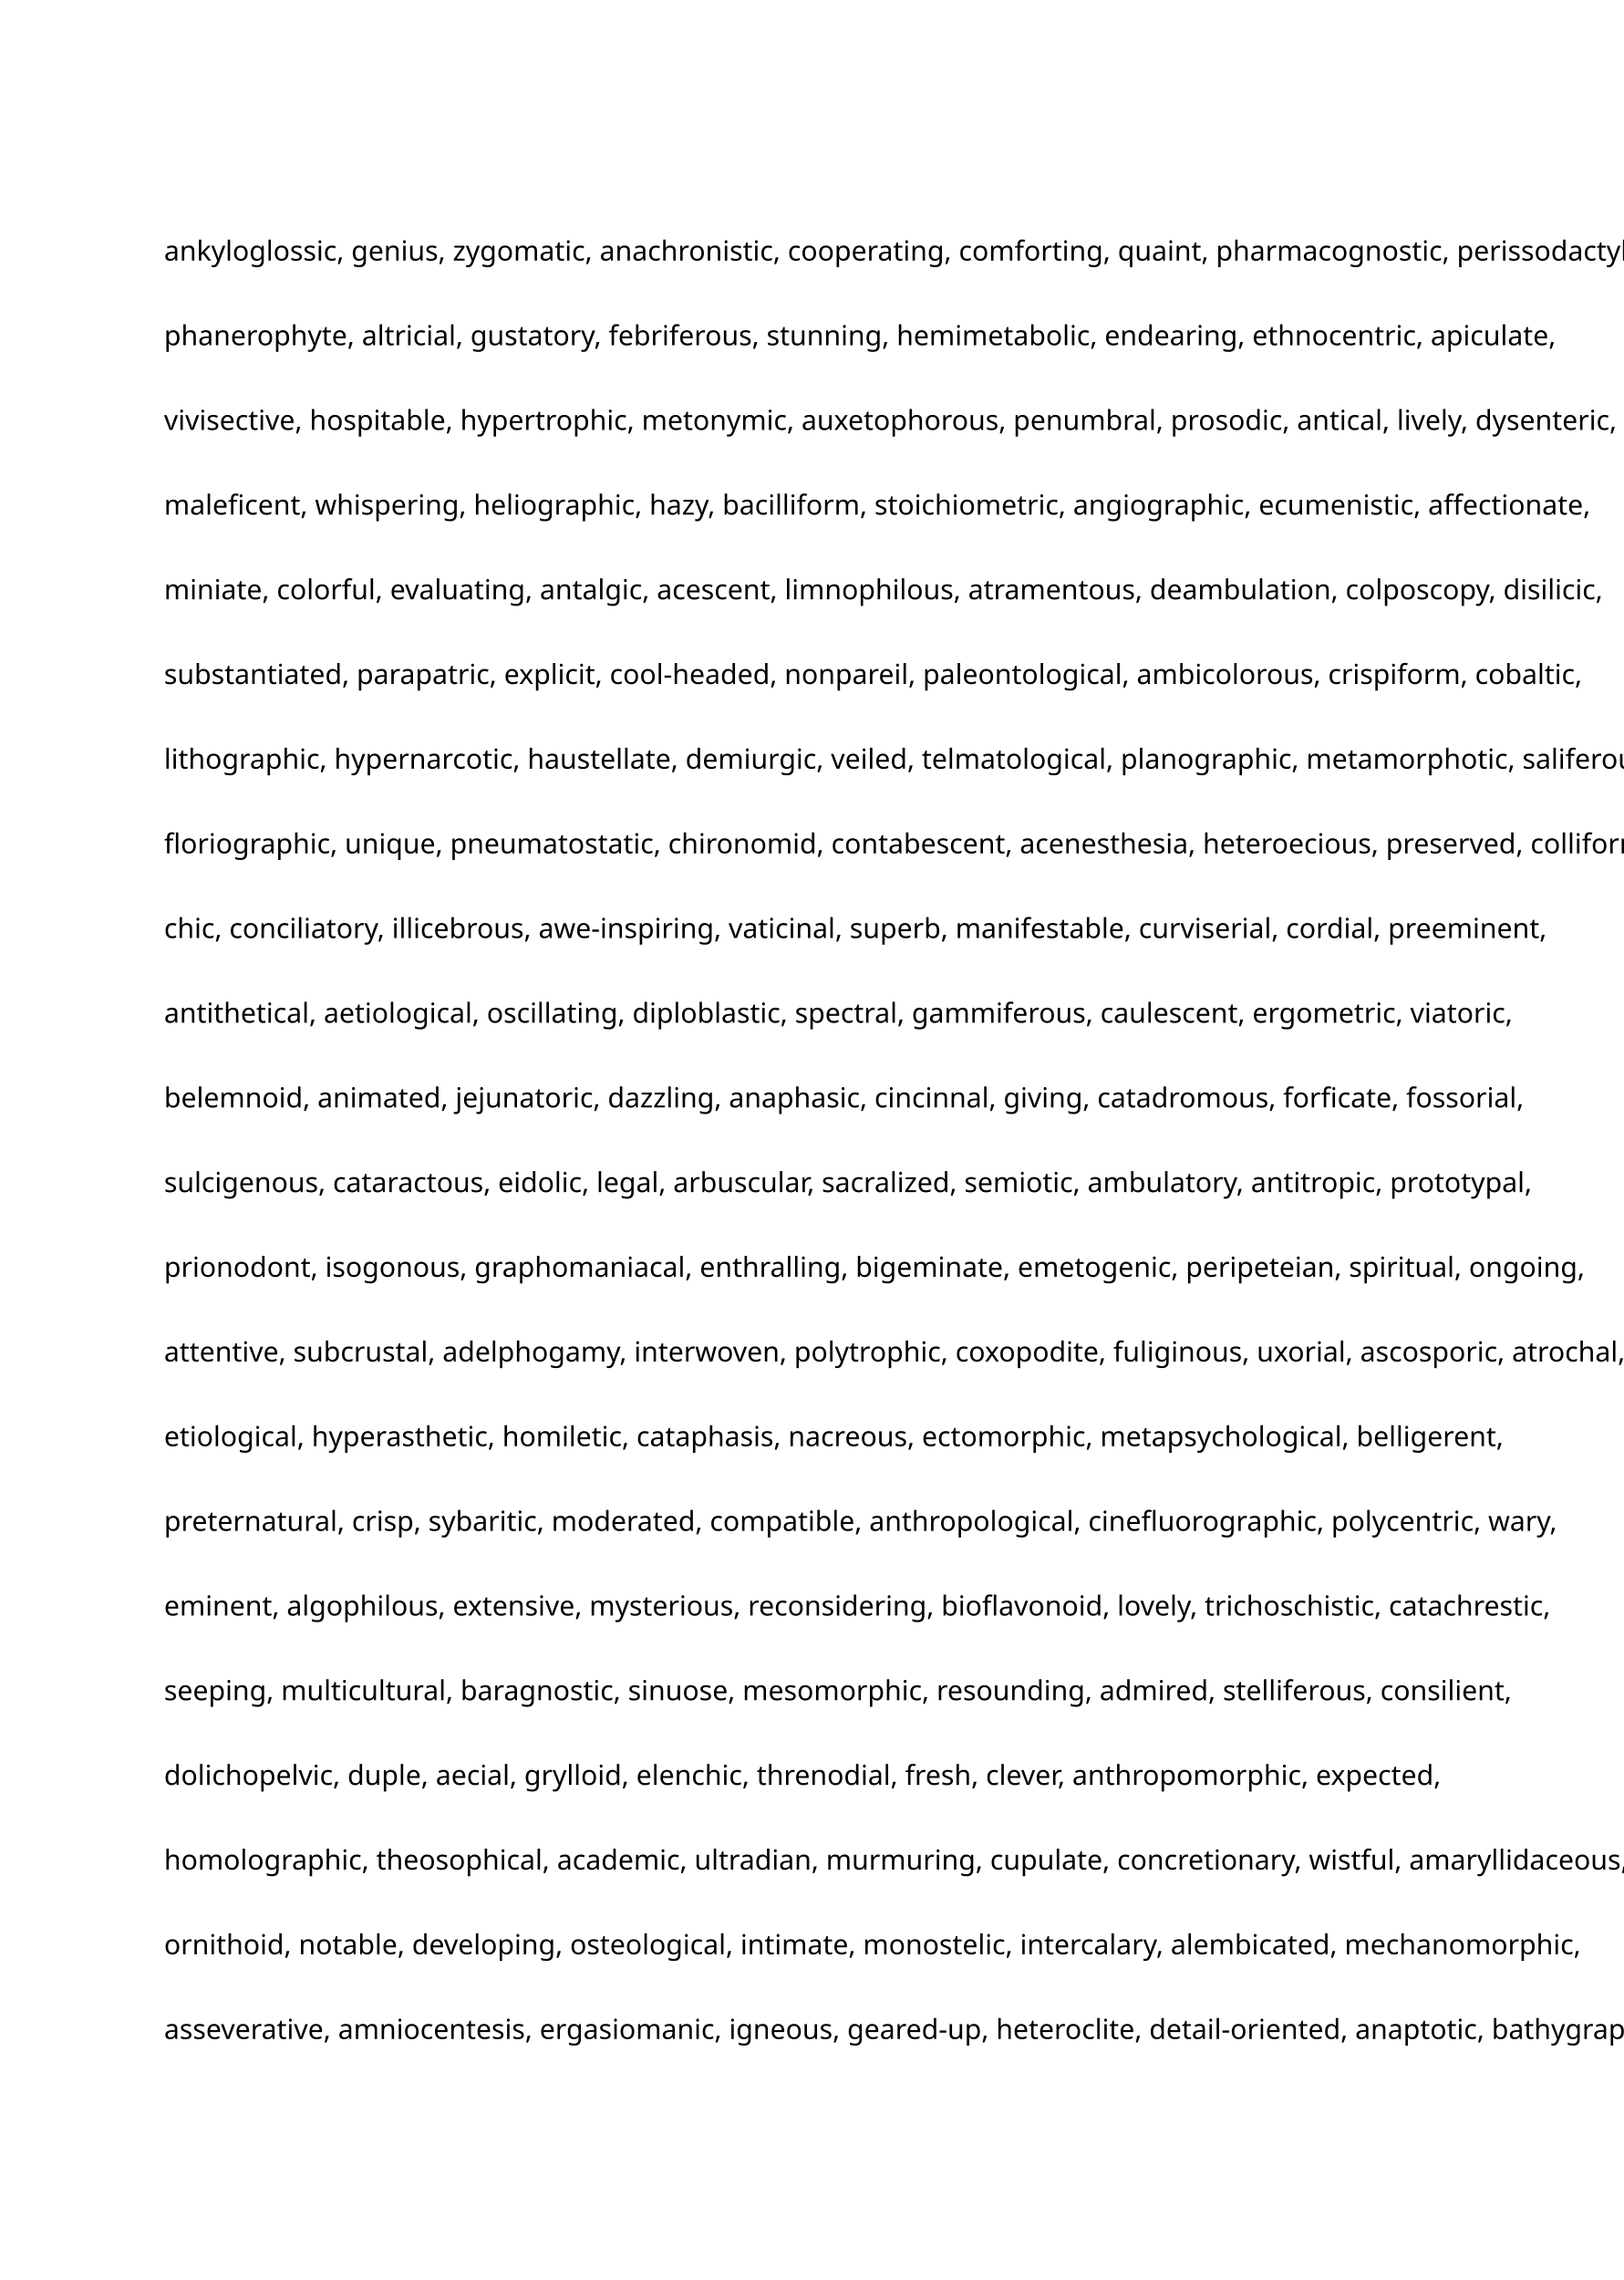
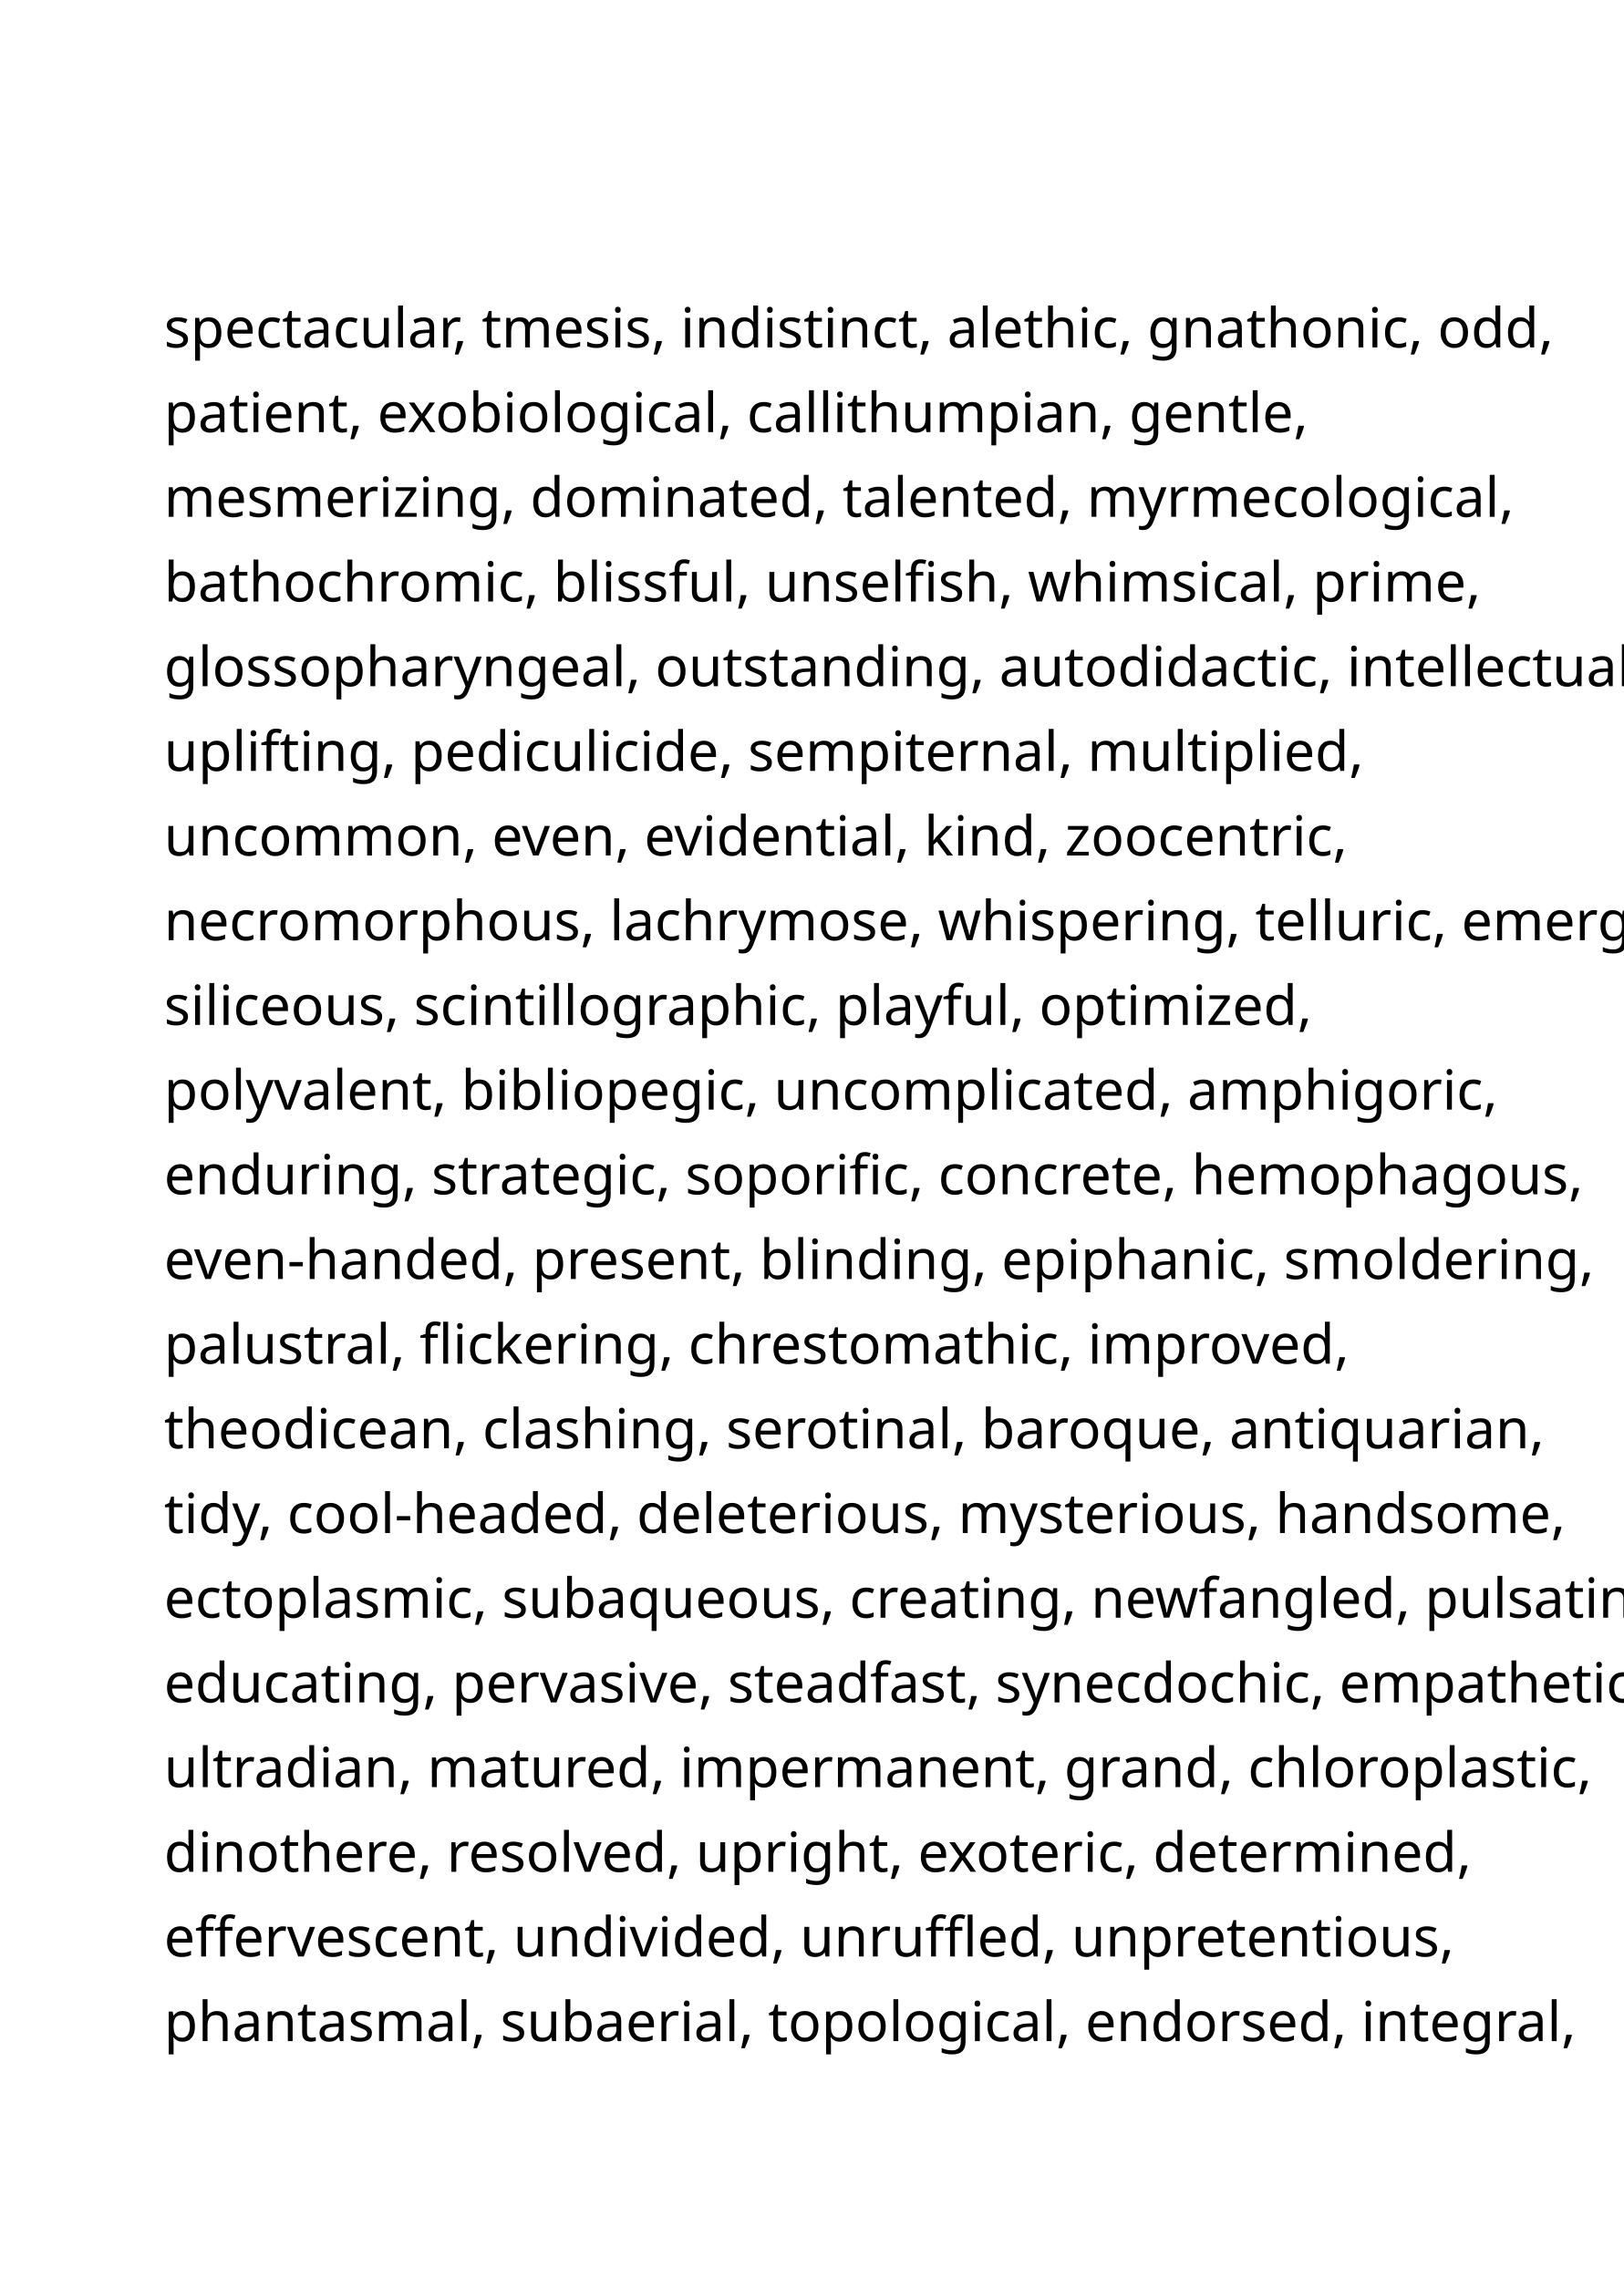
<svg xmlns="http://www.w3.org/2000/svg" baseProfile="tiny" height="525mm" version="1.2" width="374mm">
  <defs />
-   <text font-family="academy engraved let" font-size="18.007pt" x="37.778mm" y="60.0mm">ankyloglossic, genius, zygomatic, anachronistic, cooperating, comforting, quaint, pharmacognostic, perissodactylous,</text>
-   <text font-family="academy engraved let" font-size="18.007pt" x="37.778mm" y="79.5mm">phanerophyte, altricial, gustatory, febriferous, stunning, hemimetabolic, endearing, ethnocentric, apiculate,</text>
-   <text font-family="academy engraved let" font-size="18.007pt" x="37.778mm" y="99.0mm">vivisective, hospitable, hypertrophic, metonymic, auxetophorous, penumbral, prosodic, antical, lively, dysenteric,</text>
-   <text font-family="academy engraved let" font-size="18.007pt" x="37.778mm" y="118.5mm">maleficent, whispering, heliographic, hazy, bacilliform, stoichiometric, angiographic, ecumenistic, affectionate,</text>
-   <text font-family="academy engraved let" font-size="18.007pt" x="37.778mm" y="138.0mm">miniate, colorful, evaluating, antalgic, acescent, limnophilous, atramentous, deambulation, colposcopy, disilicic,</text>
-   <text font-family="academy engraved let" font-size="18.007pt" x="37.778mm" y="157.5mm">substantiated, parapatric, explicit, cool-headed, nonpareil, paleontological, ambicolorous, crispiform, cobaltic,</text>
-   <text font-family="academy engraved let" font-size="18.007pt" x="37.778mm" y="177.0mm">lithographic, hypernarcotic, haustellate, demiurgic, veiled, telmatological, planographic, metamorphotic, saliferous,</text>
-   <text font-family="academy engraved let" font-size="18.007pt" x="37.778mm" y="196.5mm">floriographic, unique, pneumatostatic, chironomid, contabescent, acenesthesia, heteroecious, preserved, colliform,</text>
-   <text font-family="academy engraved let" font-size="18.007pt" x="37.778mm" y="216.0mm">chic, conciliatory, illicebrous, awe-inspiring, vaticinal, superb, manifestable, curviserial, cordial, preeminent,</text>
-   <text font-family="academy engraved let" font-size="18.007pt" x="37.778mm" y="235.5mm">antithetical, aetiological, oscillating, diploblastic, spectral, gammiferous, caulescent, ergometric, viatoric,</text>
-   <text font-family="academy engraved let" font-size="18.007pt" x="37.778mm" y="255.0mm">belemnoid, animated, jejunatoric, dazzling, anaphasic, cincinnal, giving, catadromous, forficate, fossorial,</text>
-   <text font-family="academy engraved let" font-size="18.007pt" x="37.778mm" y="274.5mm">sulcigenous, cataractous, eidolic, legal, arbuscular, sacralized, semiotic, ambulatory, antitropic, prototypal,</text>
-   <text font-family="academy engraved let" font-size="18.007pt" x="37.778mm" y="294.0mm">prionodont, isogonous, graphomaniacal, enthralling, bigeminate, emetogenic, peripeteian, spiritual, ongoing,</text>
-   <text font-family="academy engraved let" font-size="18.007pt" x="37.778mm" y="313.5mm">attentive, subcrustal, adelphogamy, interwoven, polytrophic, coxopodite, fuliginous, uxorial, ascosporic, atrochal,</text>
-   <text font-family="academy engraved let" font-size="18.007pt" x="37.778mm" y="333.0mm">etiological, hyperasthetic, homiletic, cataphasis, nacreous, ectomorphic, metapsychological, belligerent,</text>
-   <text font-family="academy engraved let" font-size="18.007pt" x="37.778mm" y="352.5mm">preternatural, crisp, sybaritic, moderated, compatible, anthropological, cinefluorographic, polycentric, wary,</text>
-   <text font-family="academy engraved let" font-size="18.007pt" x="37.778mm" y="372.0mm">eminent, algophilous, extensive, mysterious, reconsidering, bioflavonoid, lovely, trichoschistic, catachrestic,</text>
-   <text font-family="academy engraved let" font-size="18.007pt" x="37.778mm" y="391.5mm">seeping, multicultural, baragnostic, sinuose, mesomorphic, resounding, admired, stelliferous, consilient,</text>
-   <text font-family="academy engraved let" font-size="18.007pt" x="37.778mm" y="411.0mm">dolichopelvic, duple, aecial, grylloid, elenchic, threnodial, fresh, clever, anthropomorphic, expected,</text>
-   <text font-family="academy engraved let" font-size="18.007pt" x="37.778mm" y="430.5mm">homolographic, theosophical, academic, ultradian, murmuring, cupulate, concretionary, wistful, amaryllidaceous,</text>
-   <text font-family="academy engraved let" font-size="18.007pt" x="37.778mm" y="450.0mm">ornithoid, notable, developing, osteological, intimate, monostelic, intercalary, alembicated, mechanomorphic,</text>
-   <text font-family="academy engraved let" font-size="18.007pt" x="37.778mm" y="469.5mm">asseverative, amniocentesis, ergasiomanic, igneous, geared-up, heteroclite, detail-oriented, anaptotic, bathygraphic,</text>
+   <text font-family="Academy Engraved LET" font-size="36.015pt" x="37.778mm" y="80.0mm">spectacular, tmesis, indistinct, alethic, gnathonic, odd,</text>
+   <text font-family="Academy Engraved LET" font-size="36.015pt" x="37.778mm" y="99.5mm">patient, exobiological, callithumpian, gentle,</text>
+   <text font-family="Academy Engraved LET" font-size="36.015pt" x="37.778mm" y="119.0mm">mesmerizing, dominated, talented, myrmecological,</text>
+   <text font-family="Academy Engraved LET" font-size="36.015pt" x="37.778mm" y="138.5mm">bathochromic, blissful, unselfish, whimsical, prime,</text>
+   <text font-family="Academy Engraved LET" font-size="36.015pt" x="37.778mm" y="158.0mm">glossopharyngeal, outstanding, autodidactic, intellectual,</text>
+   <text font-family="Academy Engraved LET" font-size="36.015pt" x="37.778mm" y="177.5mm">uplifting, pediculicide, sempiternal, multiplied,</text>
+   <text font-family="Academy Engraved LET" font-size="36.015pt" x="37.778mm" y="197.0mm">uncommon, even, evidential, kind, zoocentric,</text>
+   <text font-family="Academy Engraved LET" font-size="36.015pt" x="37.778mm" y="216.5mm">necromorphous, lachrymose, whispering, telluric, emerging,</text>
+   <text font-family="Academy Engraved LET" font-size="36.015pt" x="37.778mm" y="236.0mm">siliceous, scintillographic, playful, optimized,</text>
+   <text font-family="Academy Engraved LET" font-size="36.015pt" x="37.778mm" y="255.5mm">polyvalent, bibliopegic, uncomplicated, amphigoric,</text>
+   <text font-family="Academy Engraved LET" font-size="36.015pt" x="37.778mm" y="275.0mm">enduring, strategic, soporific, concrete, hemophagous,</text>
+   <text font-family="Academy Engraved LET" font-size="36.015pt" x="37.778mm" y="294.5mm">even-handed, present, blinding, epiphanic, smoldering,</text>
+   <text font-family="Academy Engraved LET" font-size="36.015pt" x="37.778mm" y="314.0mm">palustral, flickering, chrestomathic, improved,</text>
+   <text font-family="Academy Engraved LET" font-size="36.015pt" x="37.778mm" y="333.5mm">theodicean, clashing, serotinal, baroque, antiquarian,</text>
+   <text font-family="Academy Engraved LET" font-size="36.015pt" x="37.778mm" y="353.0mm">tidy, cool-headed, deleterious, mysterious, handsome,</text>
+   <text font-family="Academy Engraved LET" font-size="36.015pt" x="37.778mm" y="372.5mm">ectoplasmic, subaqueous, creating, newfangled, pulsating,</text>
+   <text font-family="Academy Engraved LET" font-size="36.015pt" x="37.778mm" y="392.0mm">educating, pervasive, steadfast, synecdochic, empathetic,</text>
+   <text font-family="Academy Engraved LET" font-size="36.015pt" x="37.778mm" y="411.5mm">ultradian, matured, impermanent, grand, chloroplastic,</text>
+   <text font-family="Academy Engraved LET" font-size="36.015pt" x="37.778mm" y="431.0mm">dinothere, resolved, upright, exoteric, determined,</text>
+   <text font-family="Academy Engraved LET" font-size="36.015pt" x="37.778mm" y="450.5mm">effervescent, undivided, unruffled, unpretentious,</text>
+   <text font-family="Academy Engraved LET" font-size="36.015pt" x="37.778mm" y="470.0mm">phantasmal, subaerial, topological, endorsed, integral,</text>
</svg>
